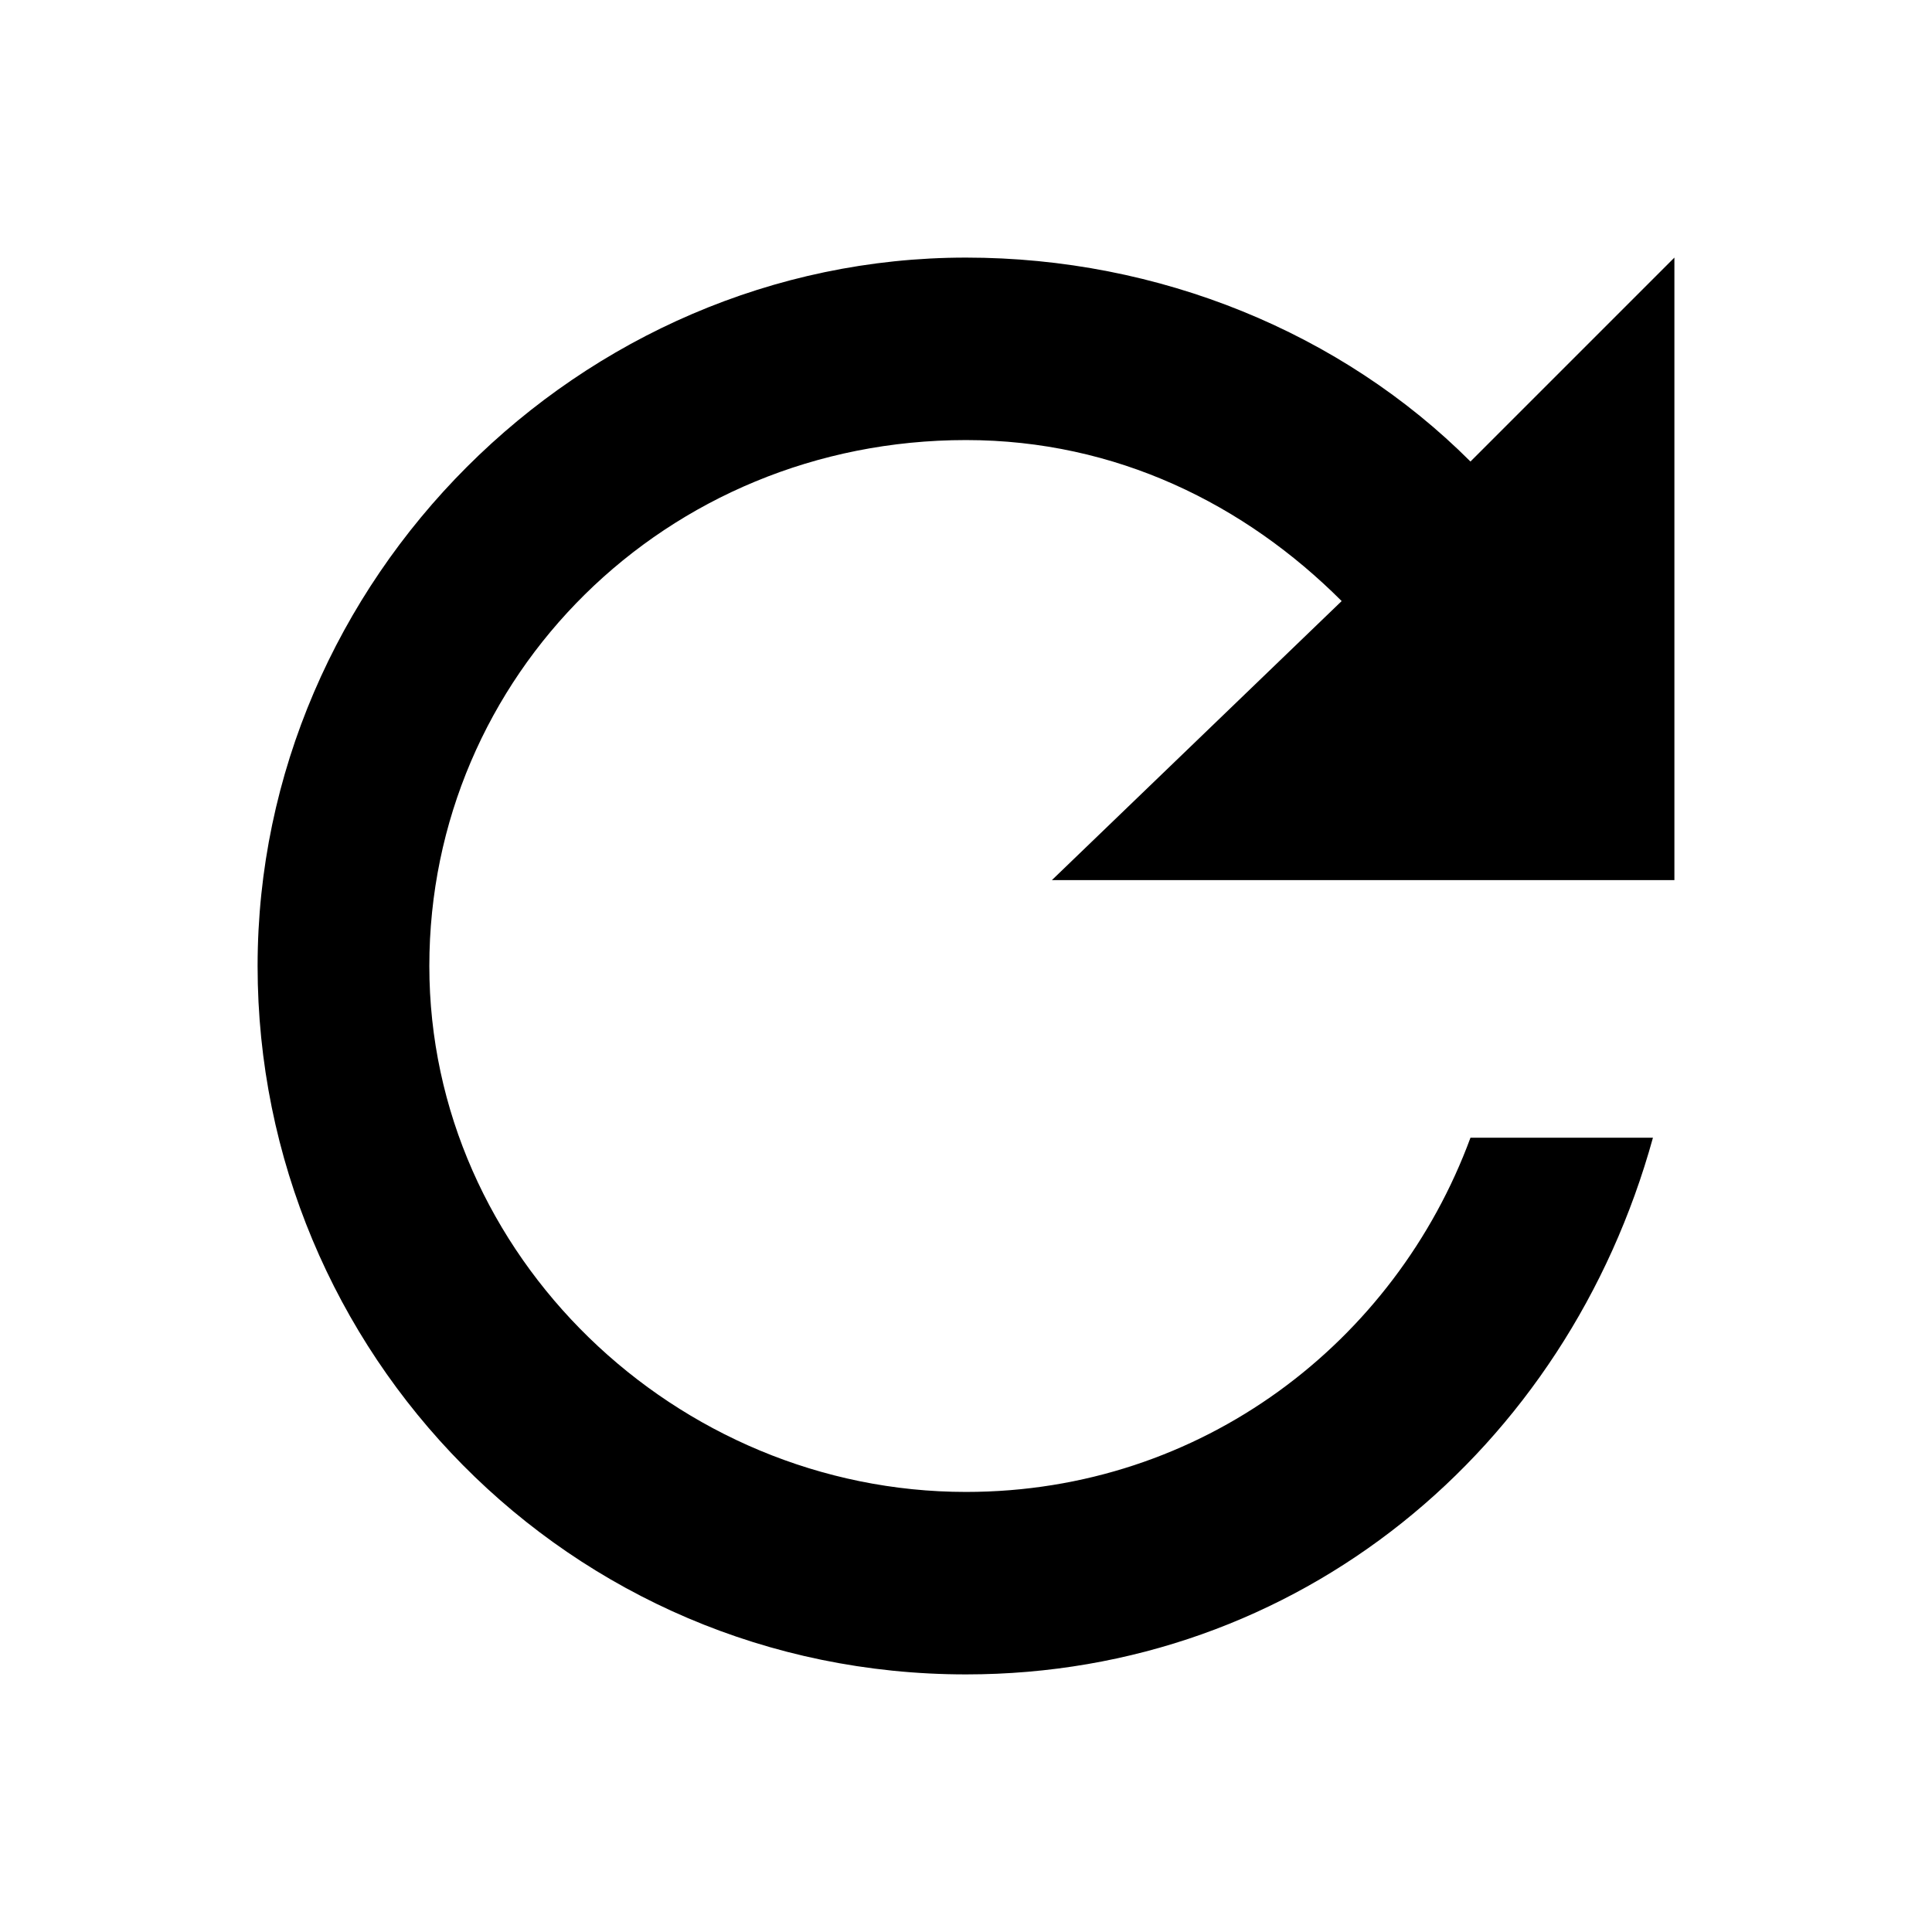
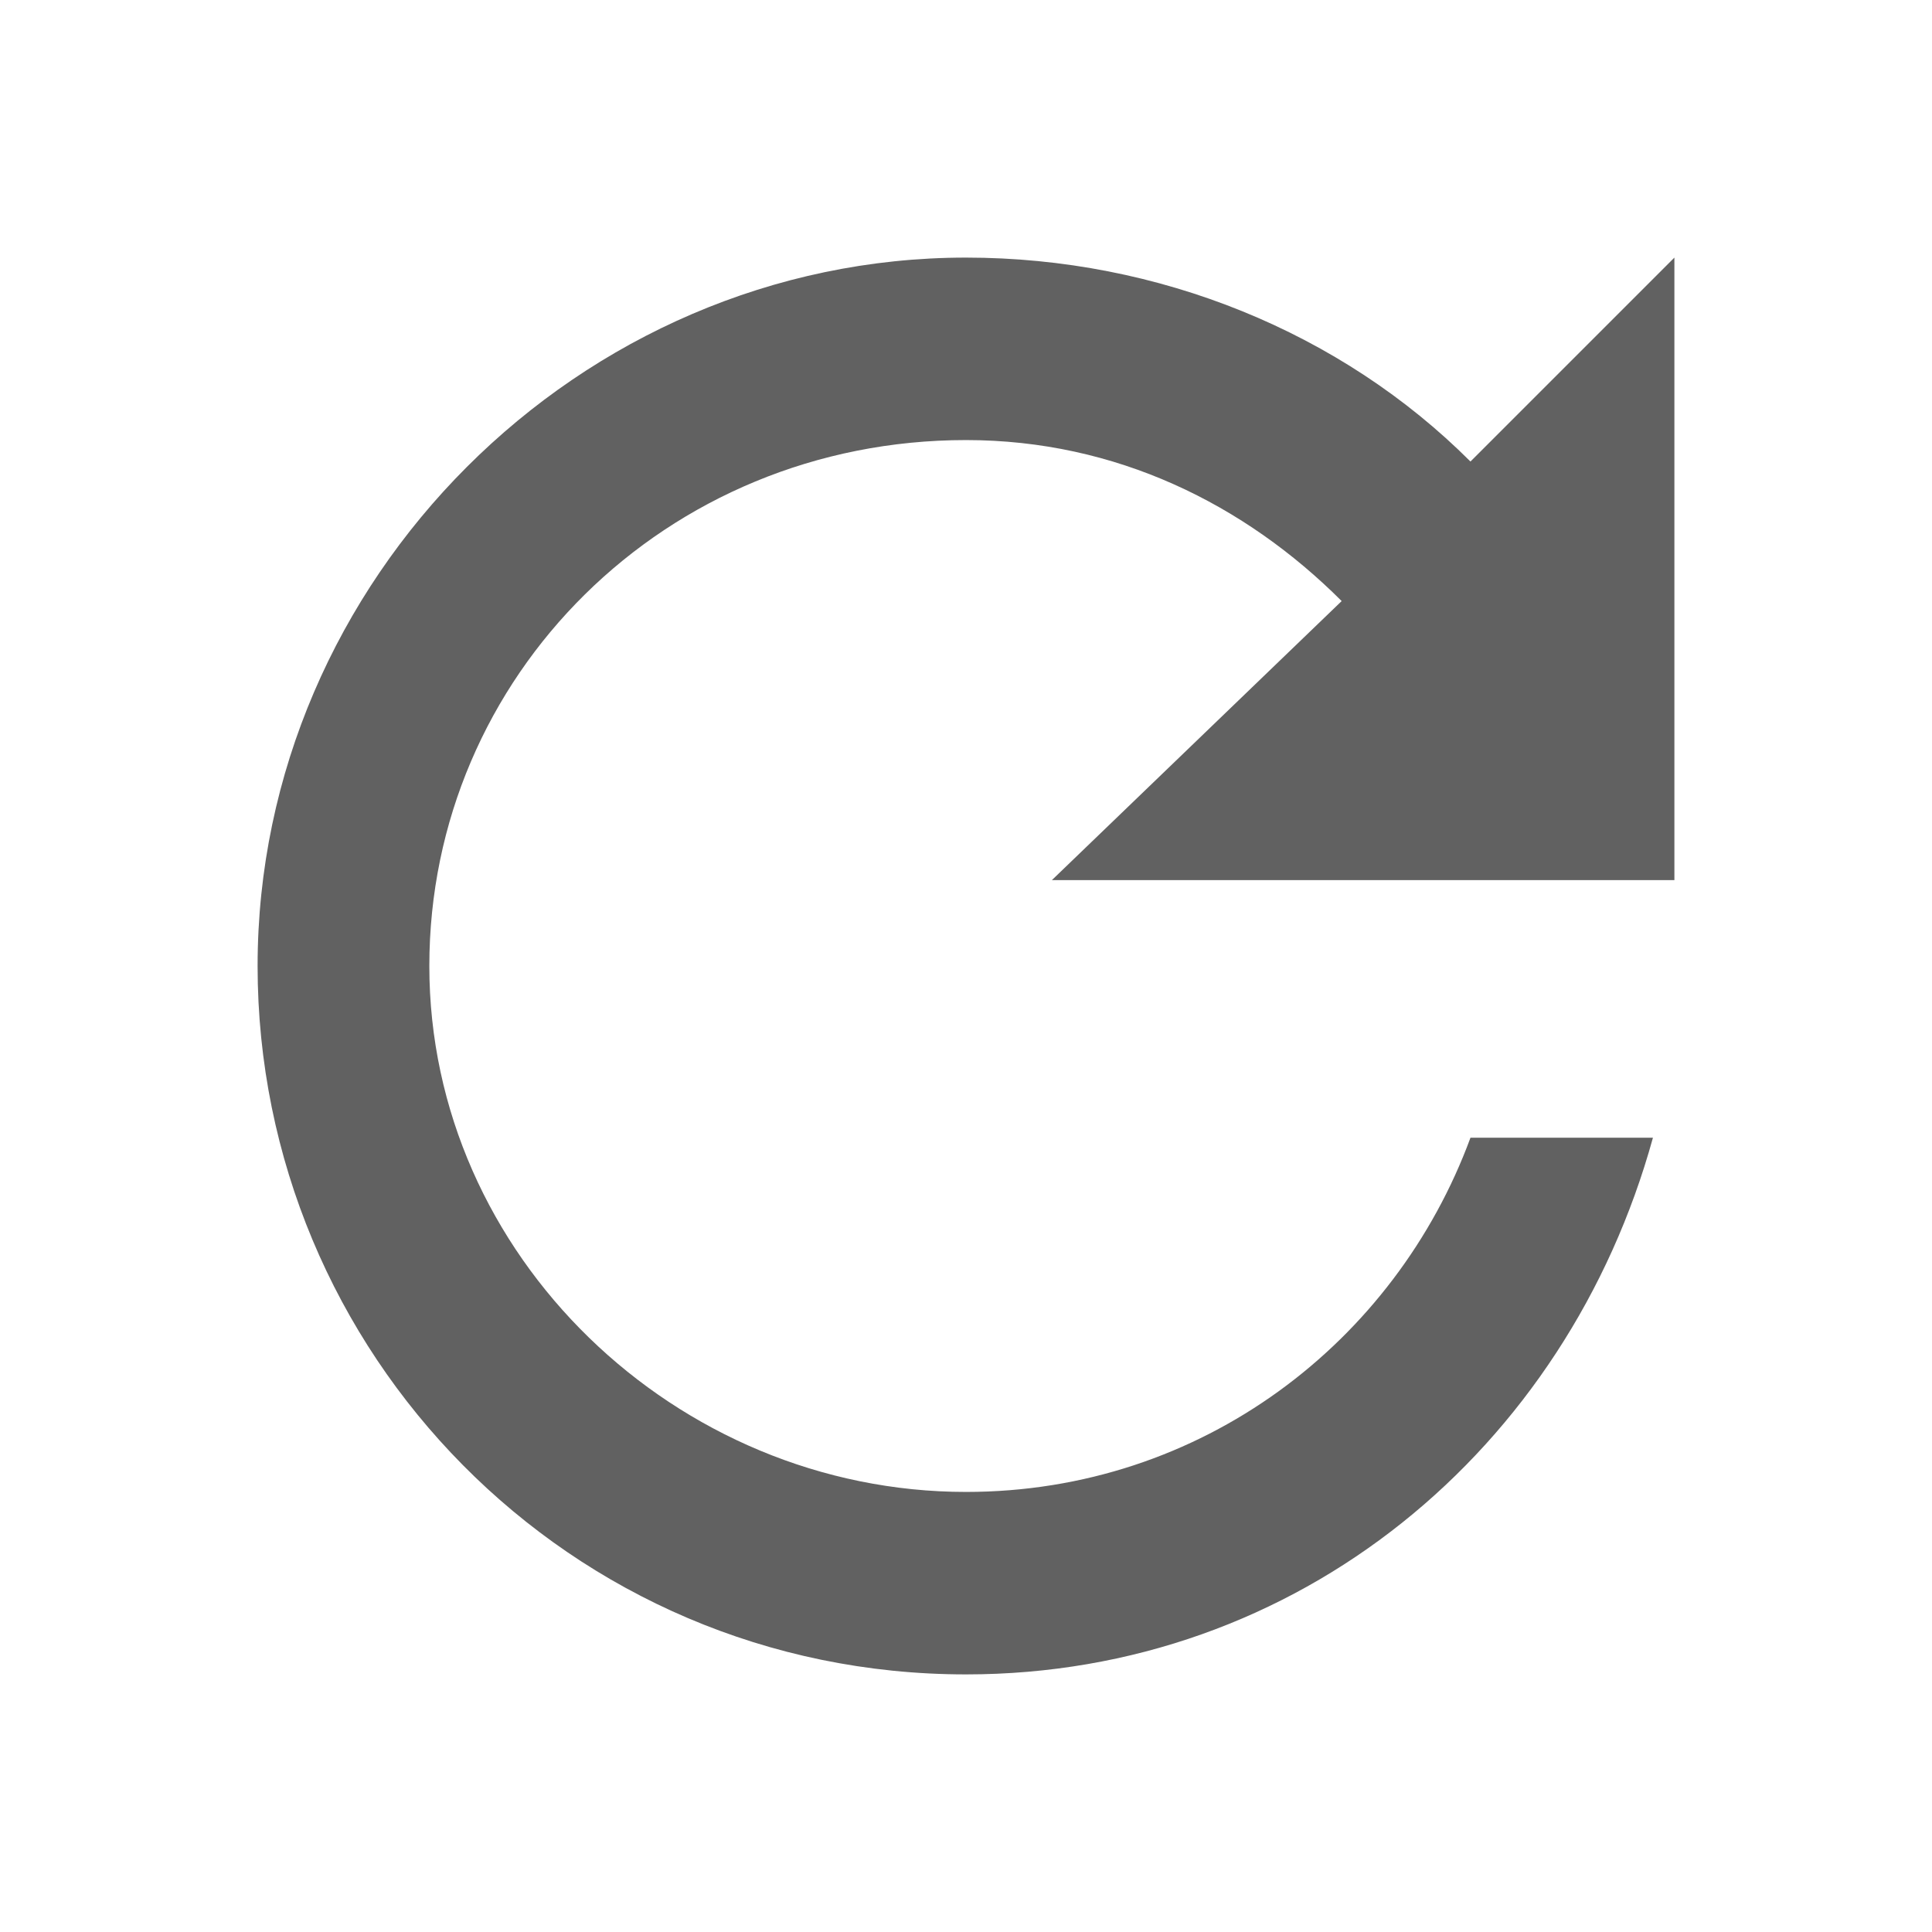
- <svg xmlns="http://www.w3.org/2000/svg" version="1.1" viewBox="0 0 18 18">
+ <svg xmlns="http://www.w3.org/2000/svg" fill="#616161" version="1.1" viewBox="0 0 18 18">
  <path d="M13.7,4.3C12.5,3.1,10.8,2.4,9,2.4c-3.6,0-6.6,3-6.6,6.6s2.9,6.6,6.6,6.6c3.1,0,5.6-2.1,6.4-5h-1.7         c-0.7,1.9-2.5,3.3-4.7,3.3c-2.7,0-5-2.2-5-4.9s2.2-4.9,5-4.9c1.4,0,2.6,0.6,3.5,1.5L9.8,8.2h5.8V2.4L13.7,4.3z" />
  <path fill="none" d="M0,0h18v18H0V0z" />
</svg>
